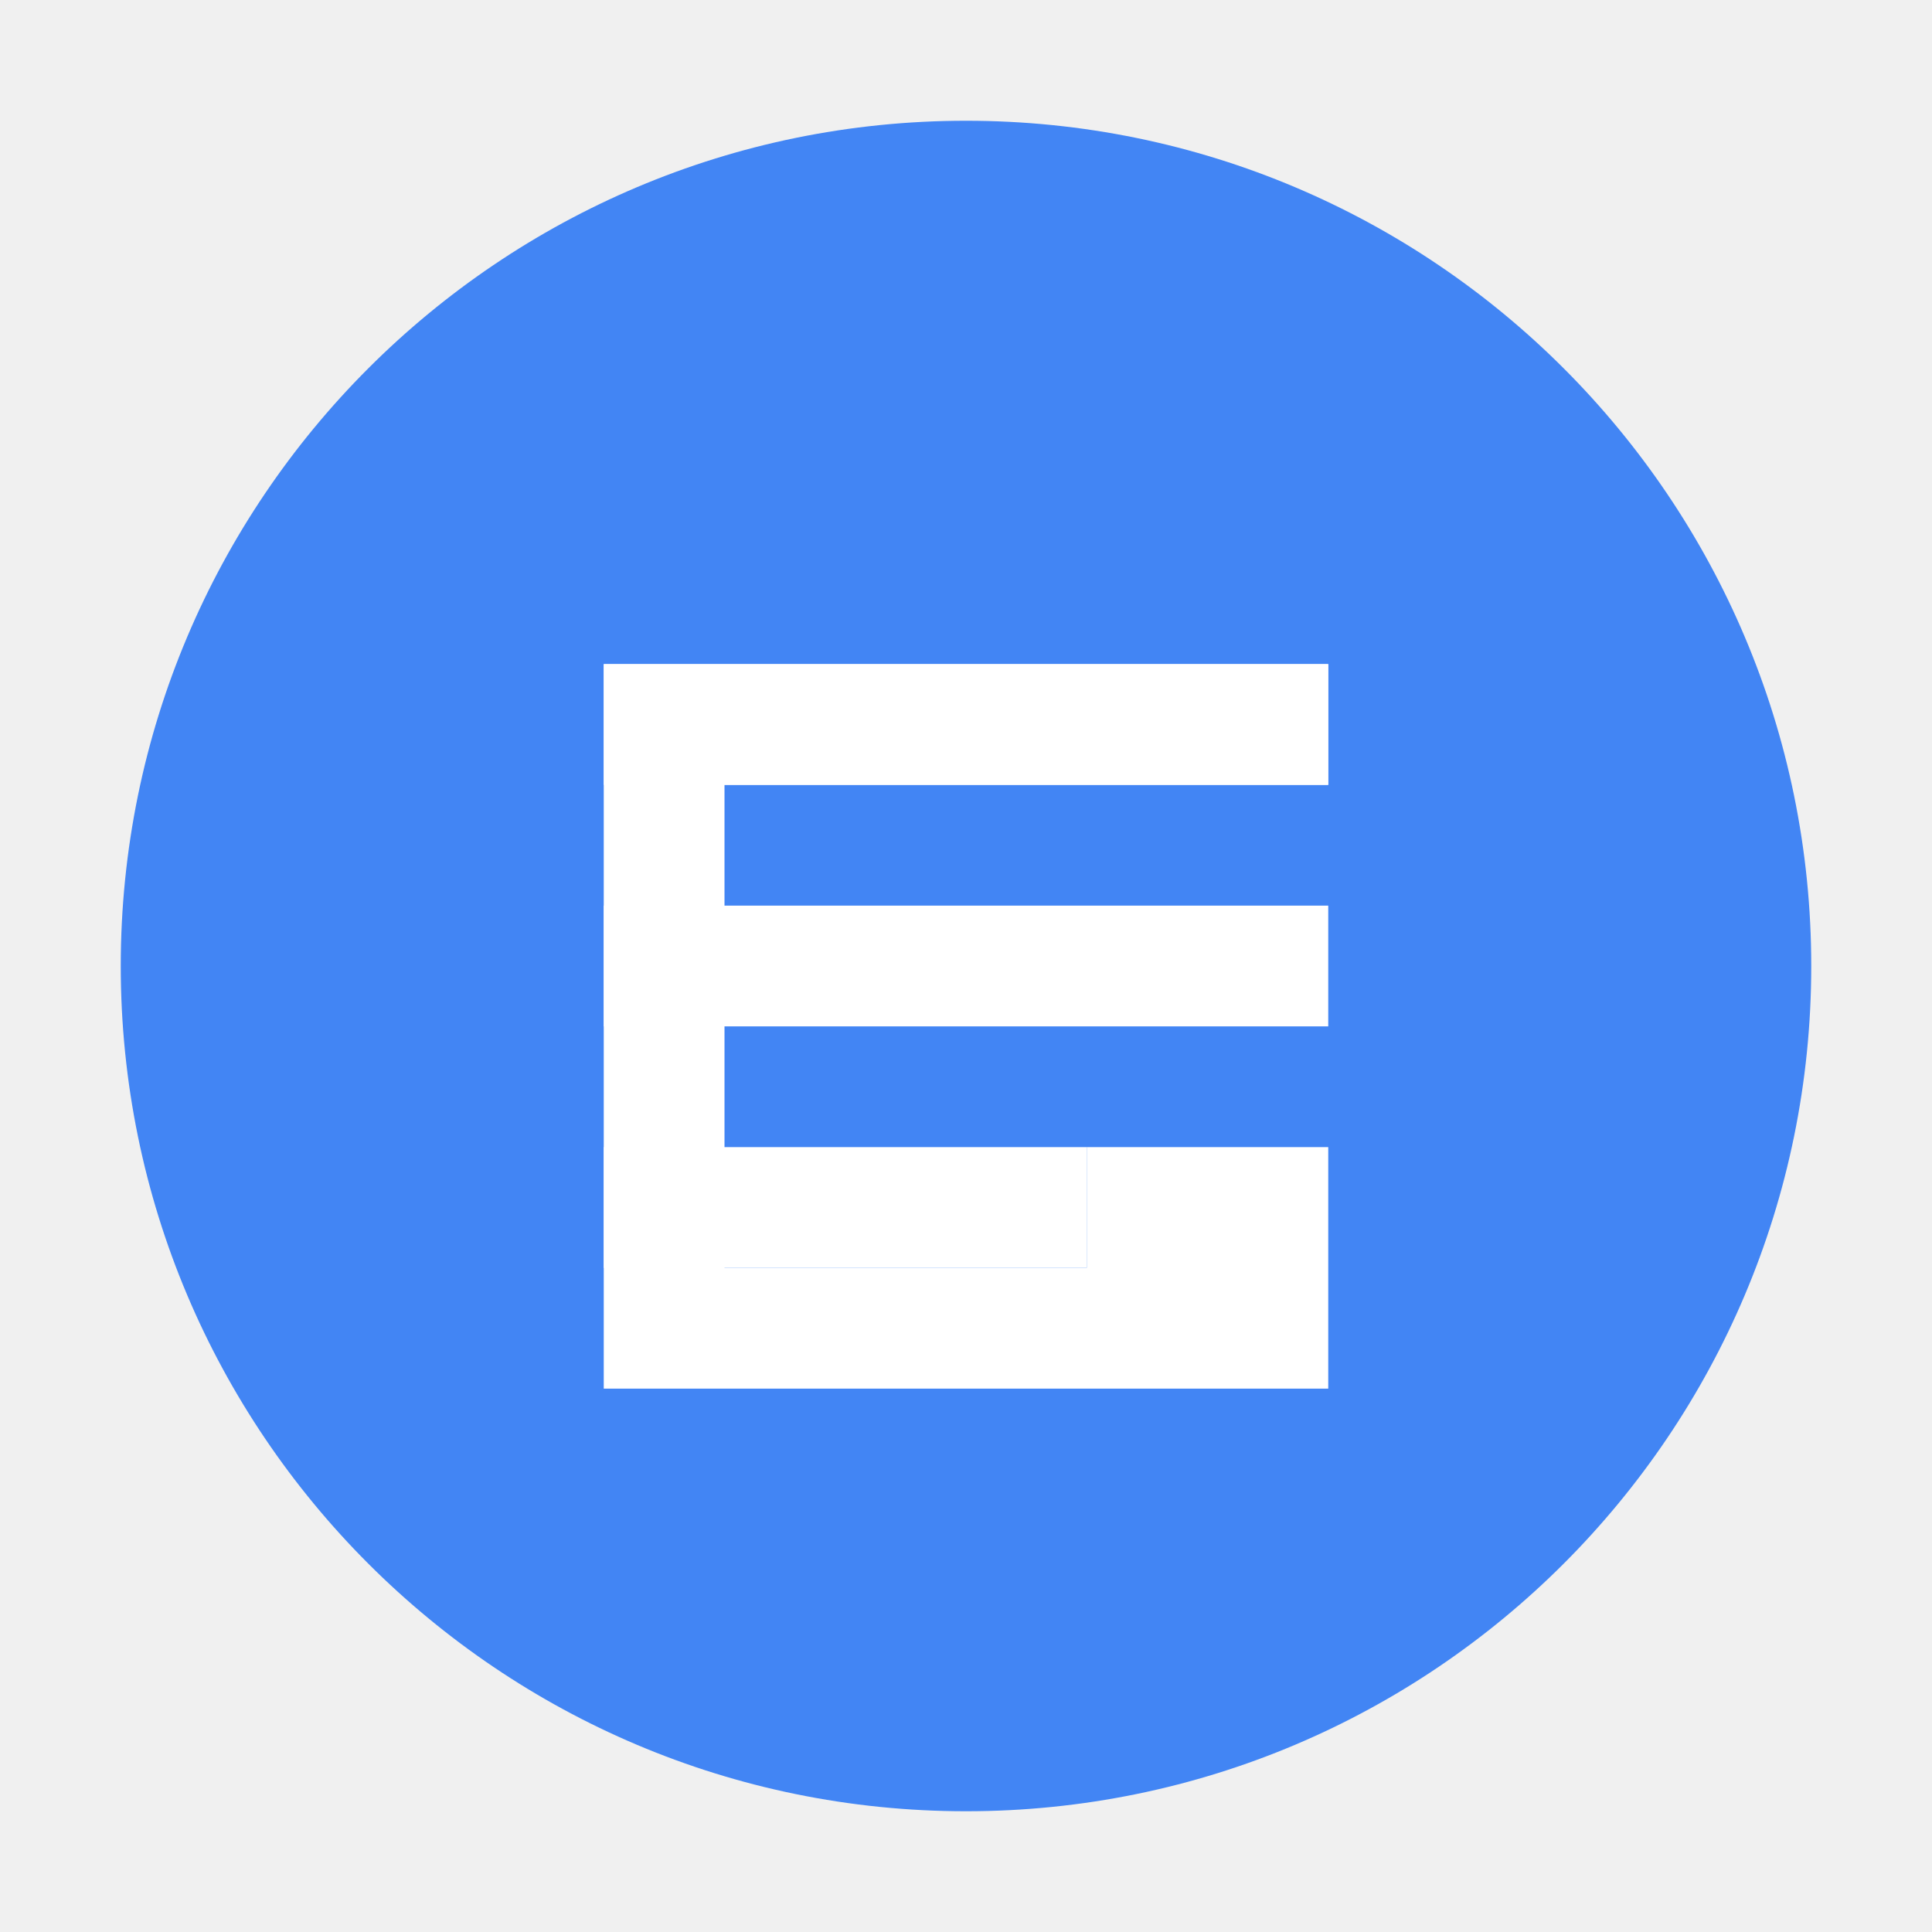
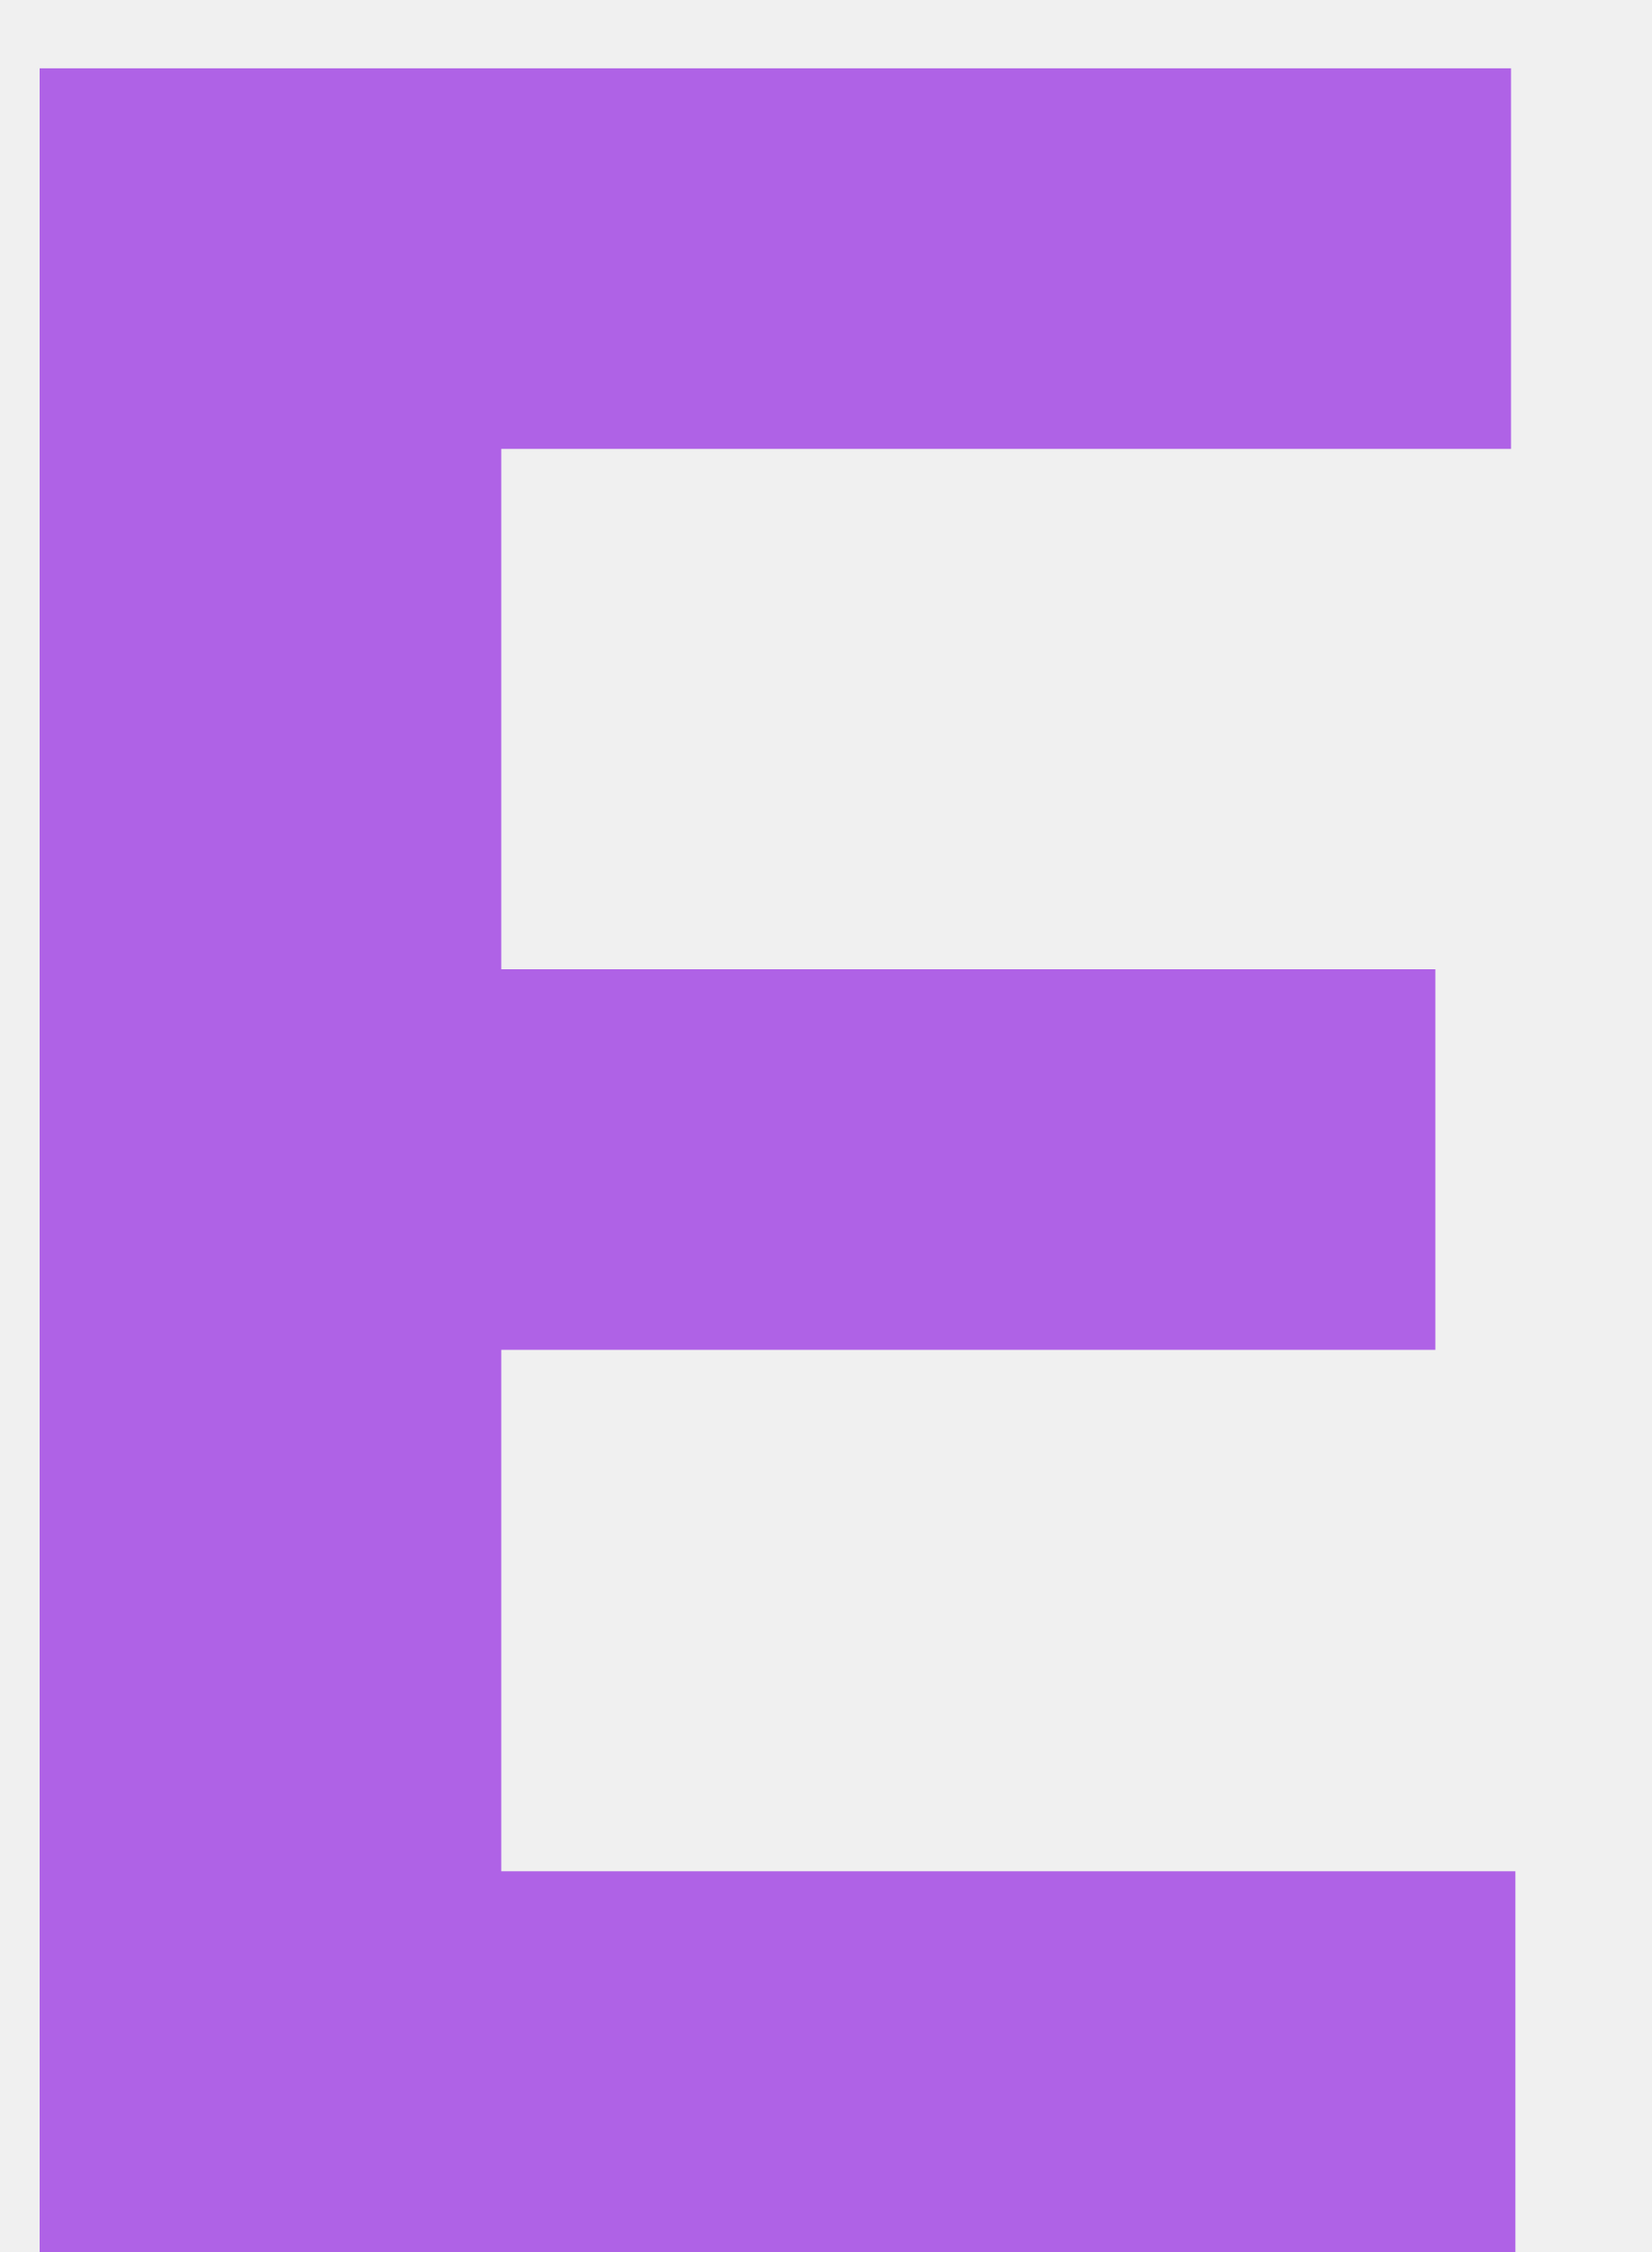
- <svg xmlns="http://www.w3.org/2000/svg" width="16" height="16" viewBox="0 0 16 16" fill="none">
-   <circle cx="8" cy="8" r="7" fill="#4285F4" />
-   <path d="M11 5.5H5V6.5H11V5.5ZM11 7.5H5V8.5H11V7.5ZM11 9.5H5V10.5H9V9.5H11Z" fill="white" />
-   <path d="M5 5.5V11.5H11V9.5H9V10.5H6V6.5H11V5.5H5Z" fill="white" />
+ <svg xmlns="http://www.w3.org/2000/svg" width="11" height="15" viewBox="0 0 11 15" fill="none">
+   <path d="M0.264 15V0.455H10.065V2.99H3.339V6.456H9.561V8.991H3.339V12.464H10.094V15H0.264Z" fill="#AF62E6" />
</svg>
